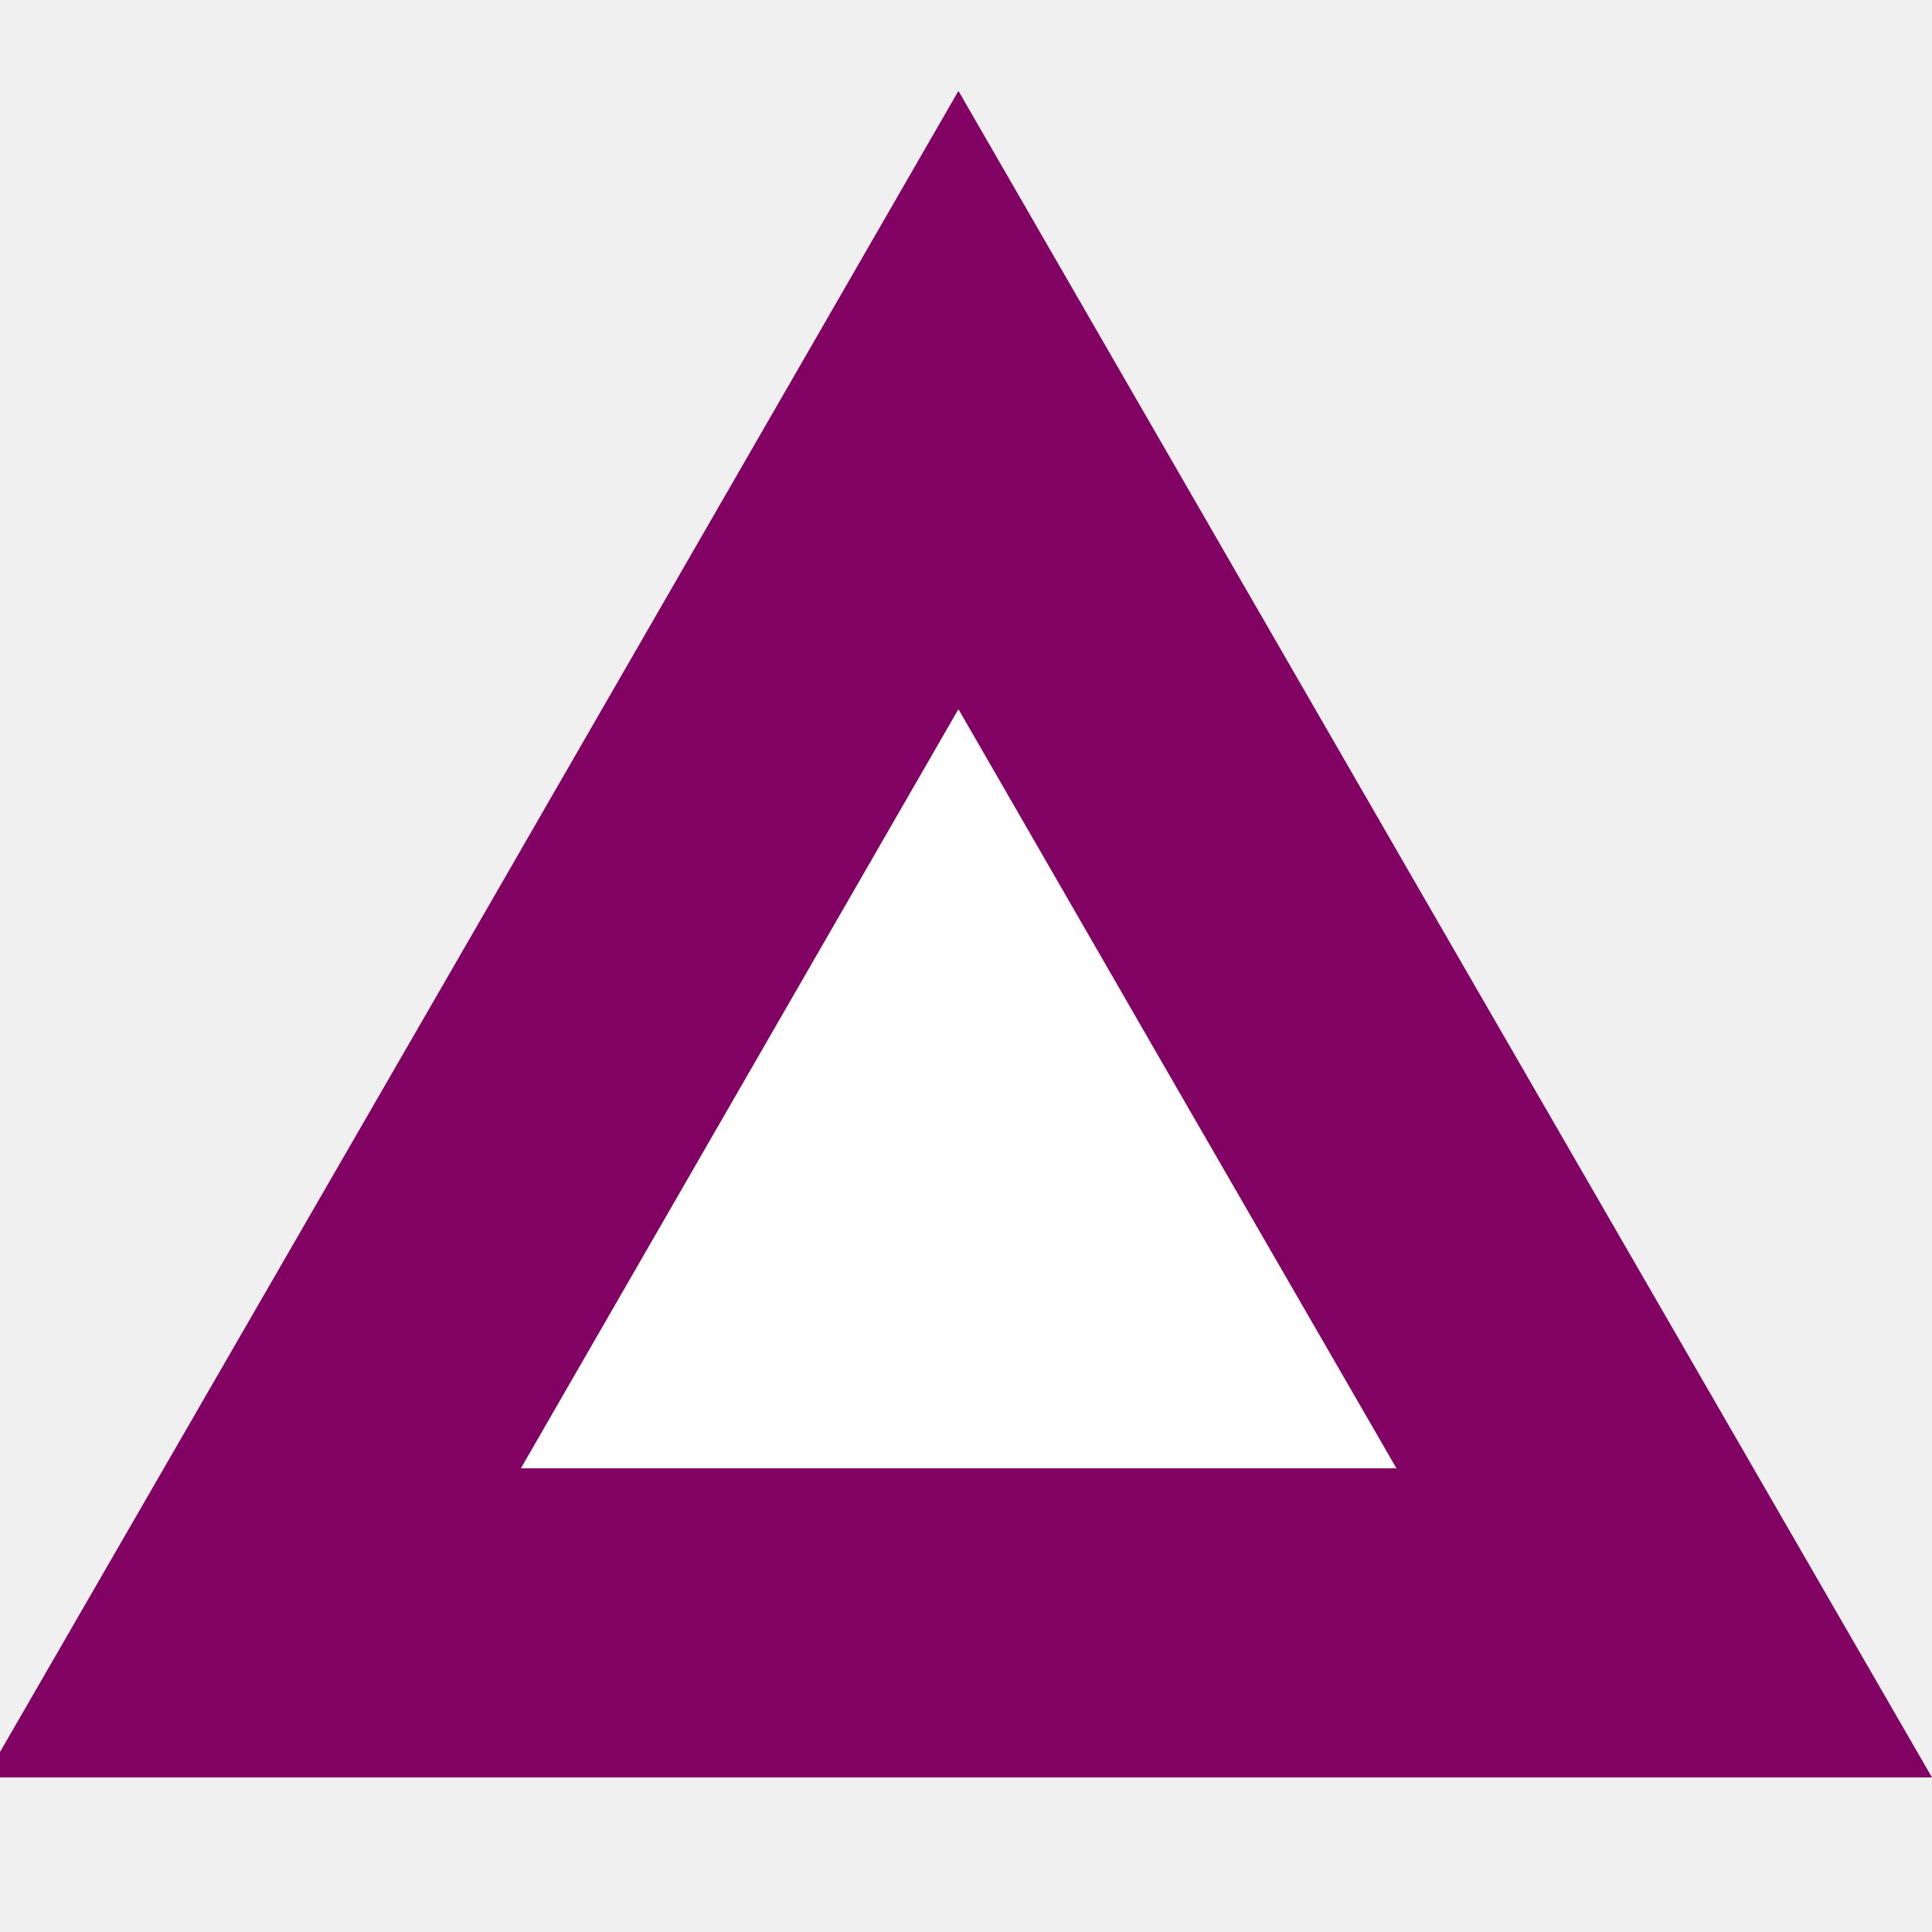
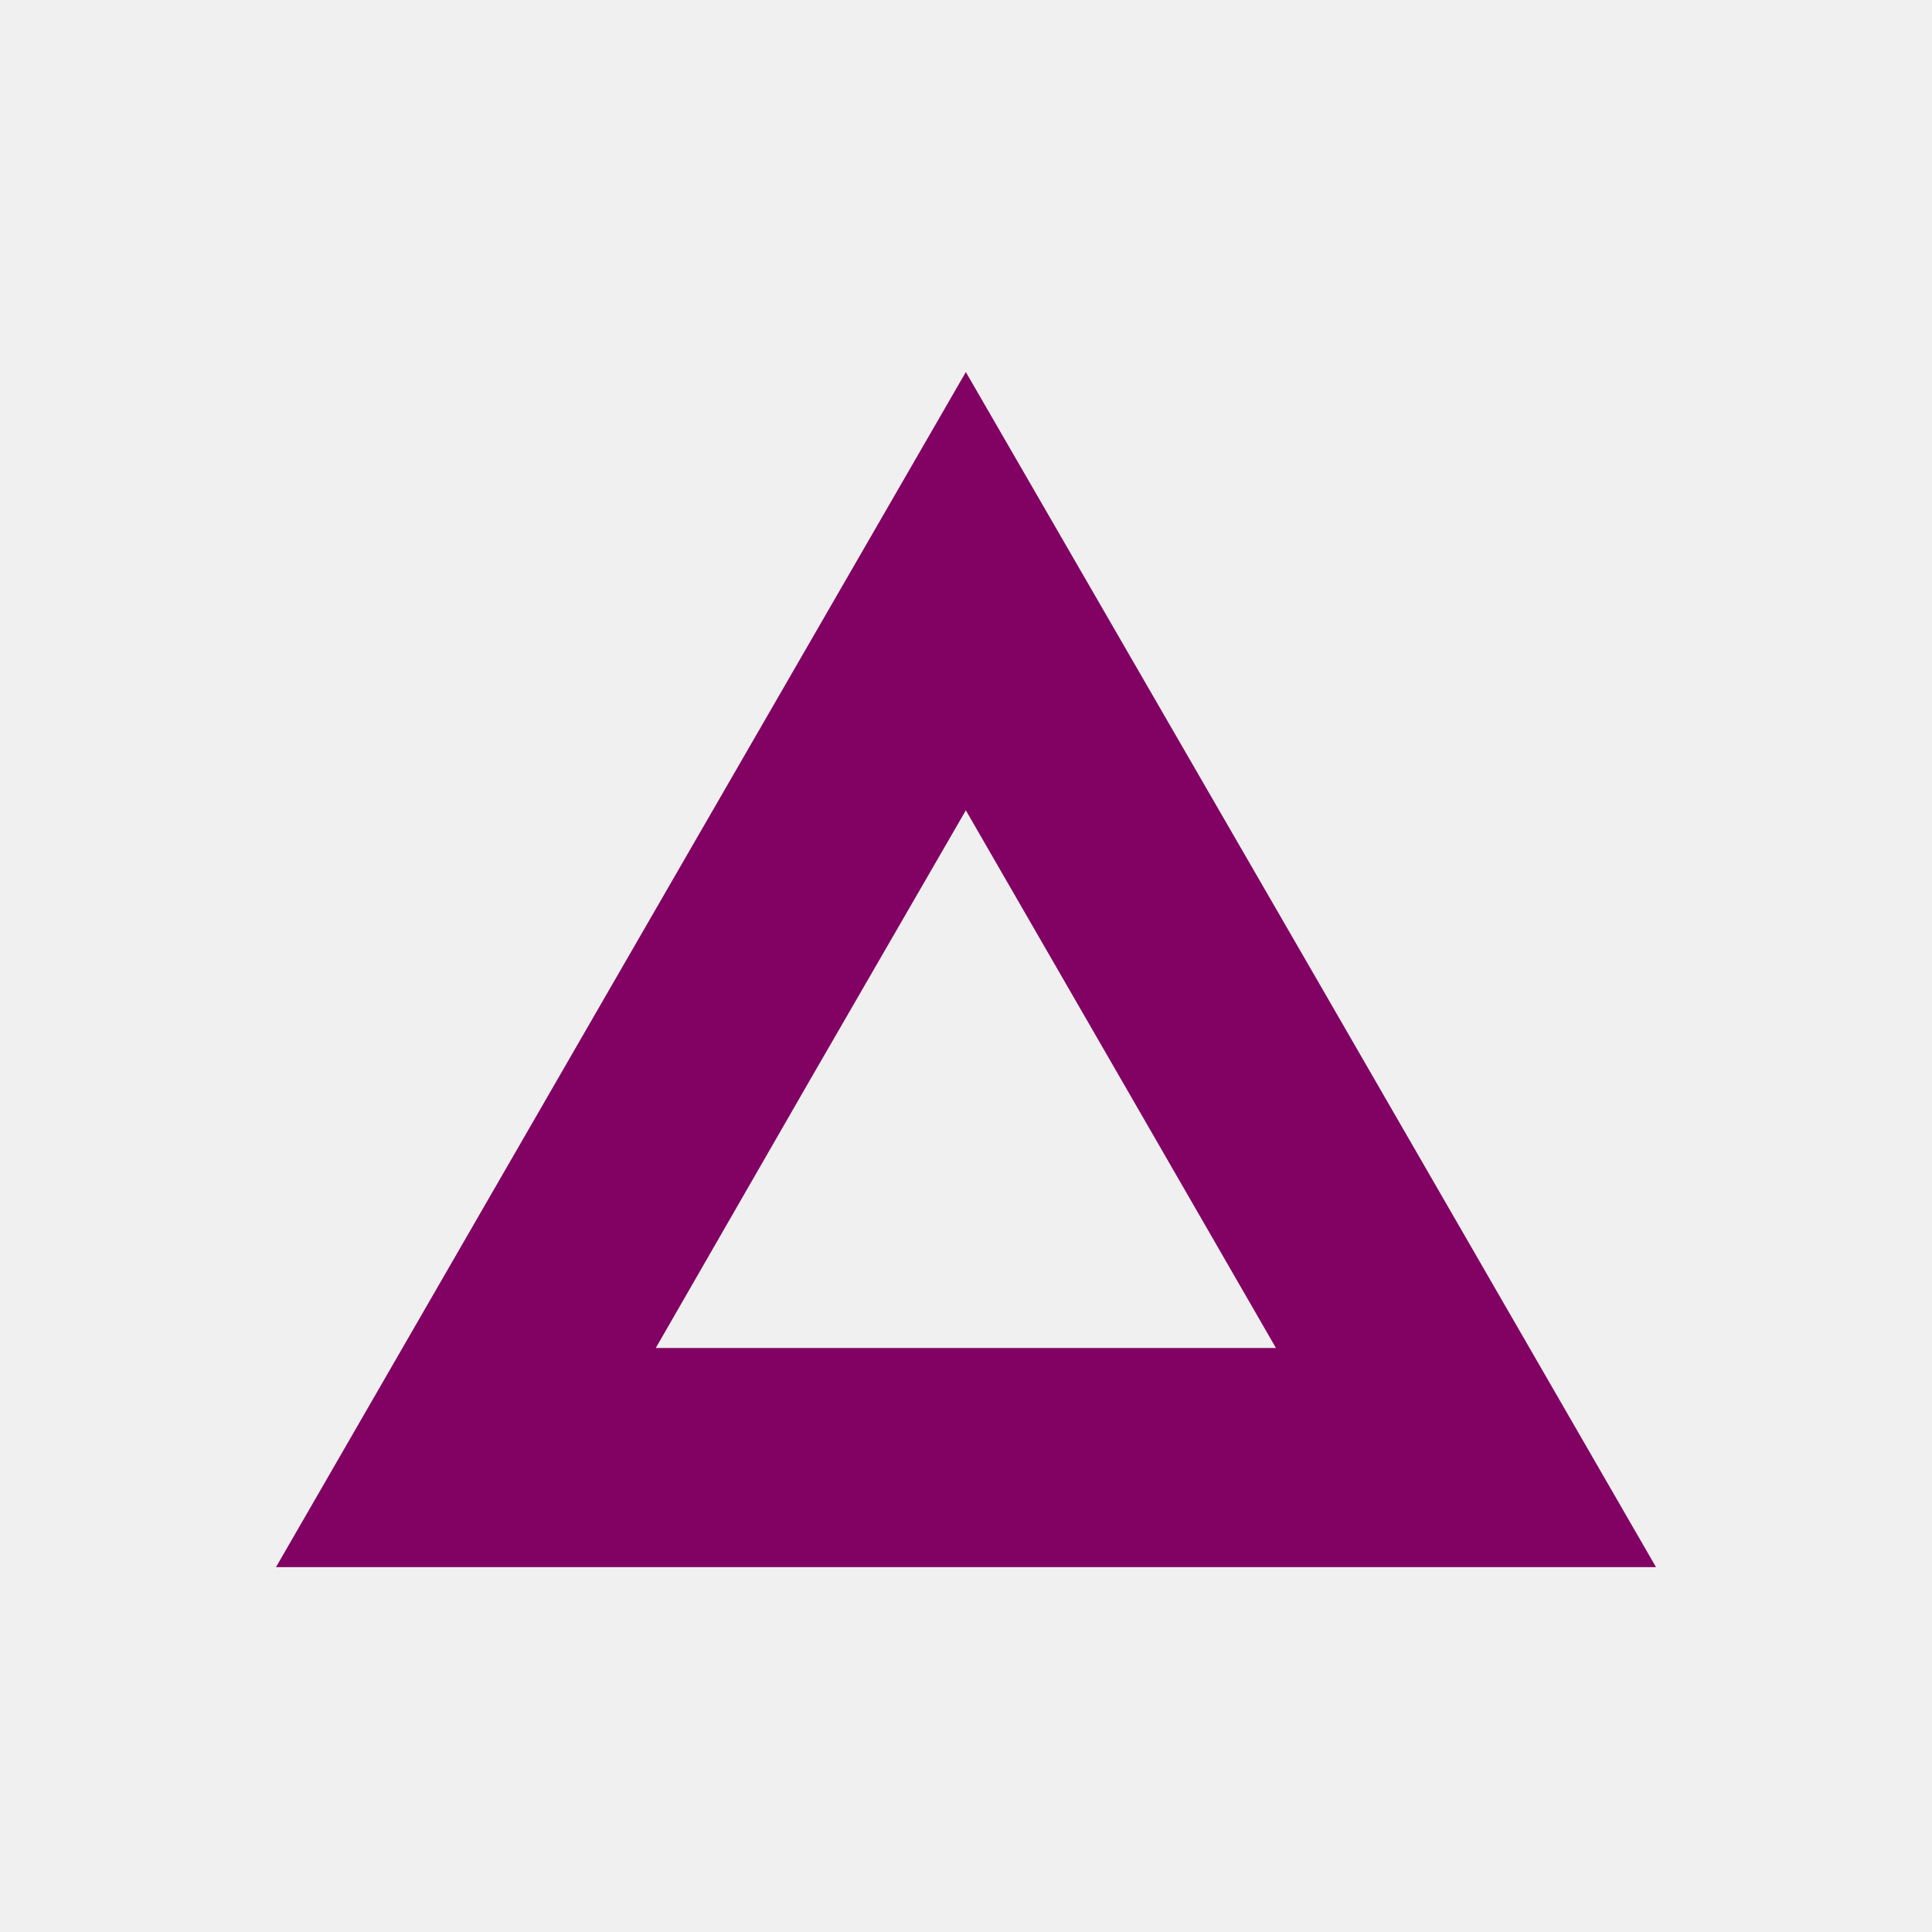
- <svg xmlns="http://www.w3.org/2000/svg" style="fill: #820263;" viewBox="0 0 25 25">
+ <svg xmlns="http://www.w3.org/2000/svg" viewBox="-10 -10 70 70">
  <defs>
-     <style>.a{fill:#fff; }</style>
+     <style>
+       .a {
+         fill: #820263;
+         animation: skills 3s linear infinite;
+       }
+       @keyframes skills {
+         0% { transform: scale(1); transform-origin: center center; }
+         10% { transform: scale(1.4); transform-origin: center center; }
+         100% { transform: scale(1); transform-origin: center center; }
+       }
+     </style>
  </defs>
-   <polygon class="a" points="12.4 1.19 18.7 12.09 25 23 12.4 23 -0.19 23 6.11 12.09 12.4 1.19" />
-   <path d="M12.41,9.19l2.83,4.91L18.07,19H6.74l2.83-4.91,2.83-4.91m0-8L6.11,12.09-.19,23H25L18.7,12.09,12.41,1.19Z" />
+   <path class="a" d="M25,19.37l5.62,9.74,5.61,9.73H13.76l5.61-9.75L25,19.35M25,3.47,12.5,25.12,0,46.78H50L37.5,25.12,25,3.49Z" />
</svg>
